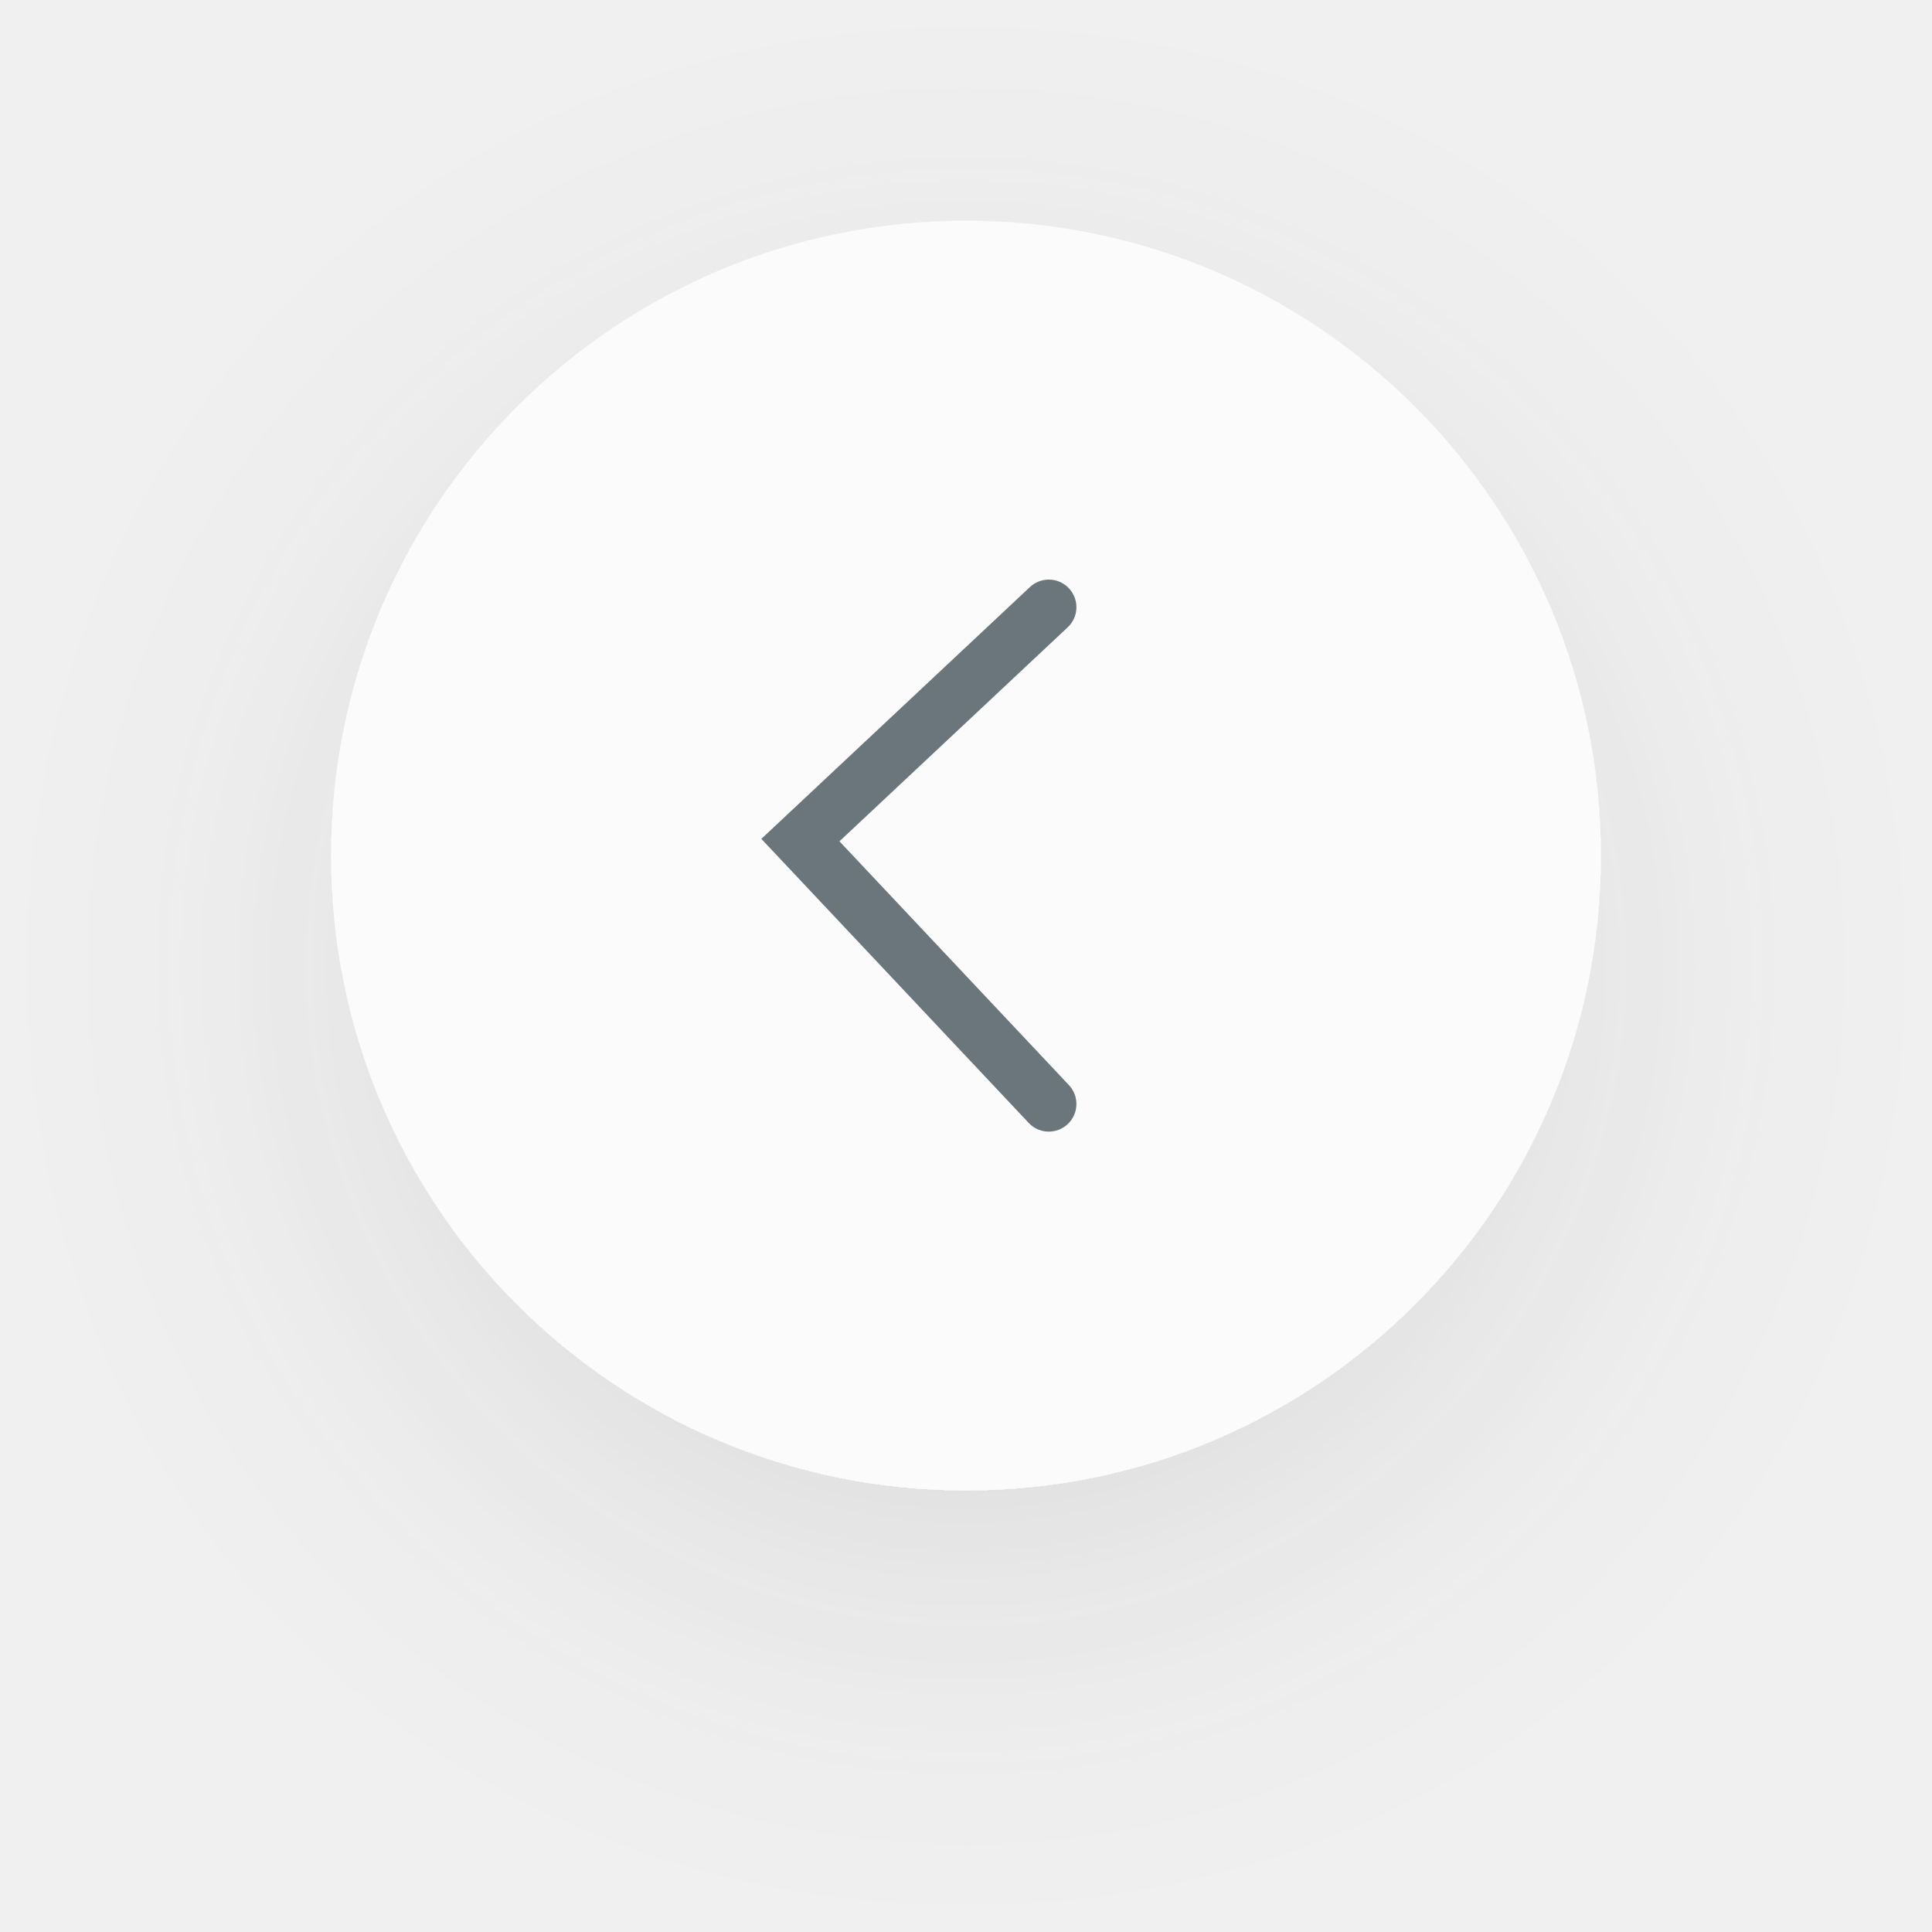
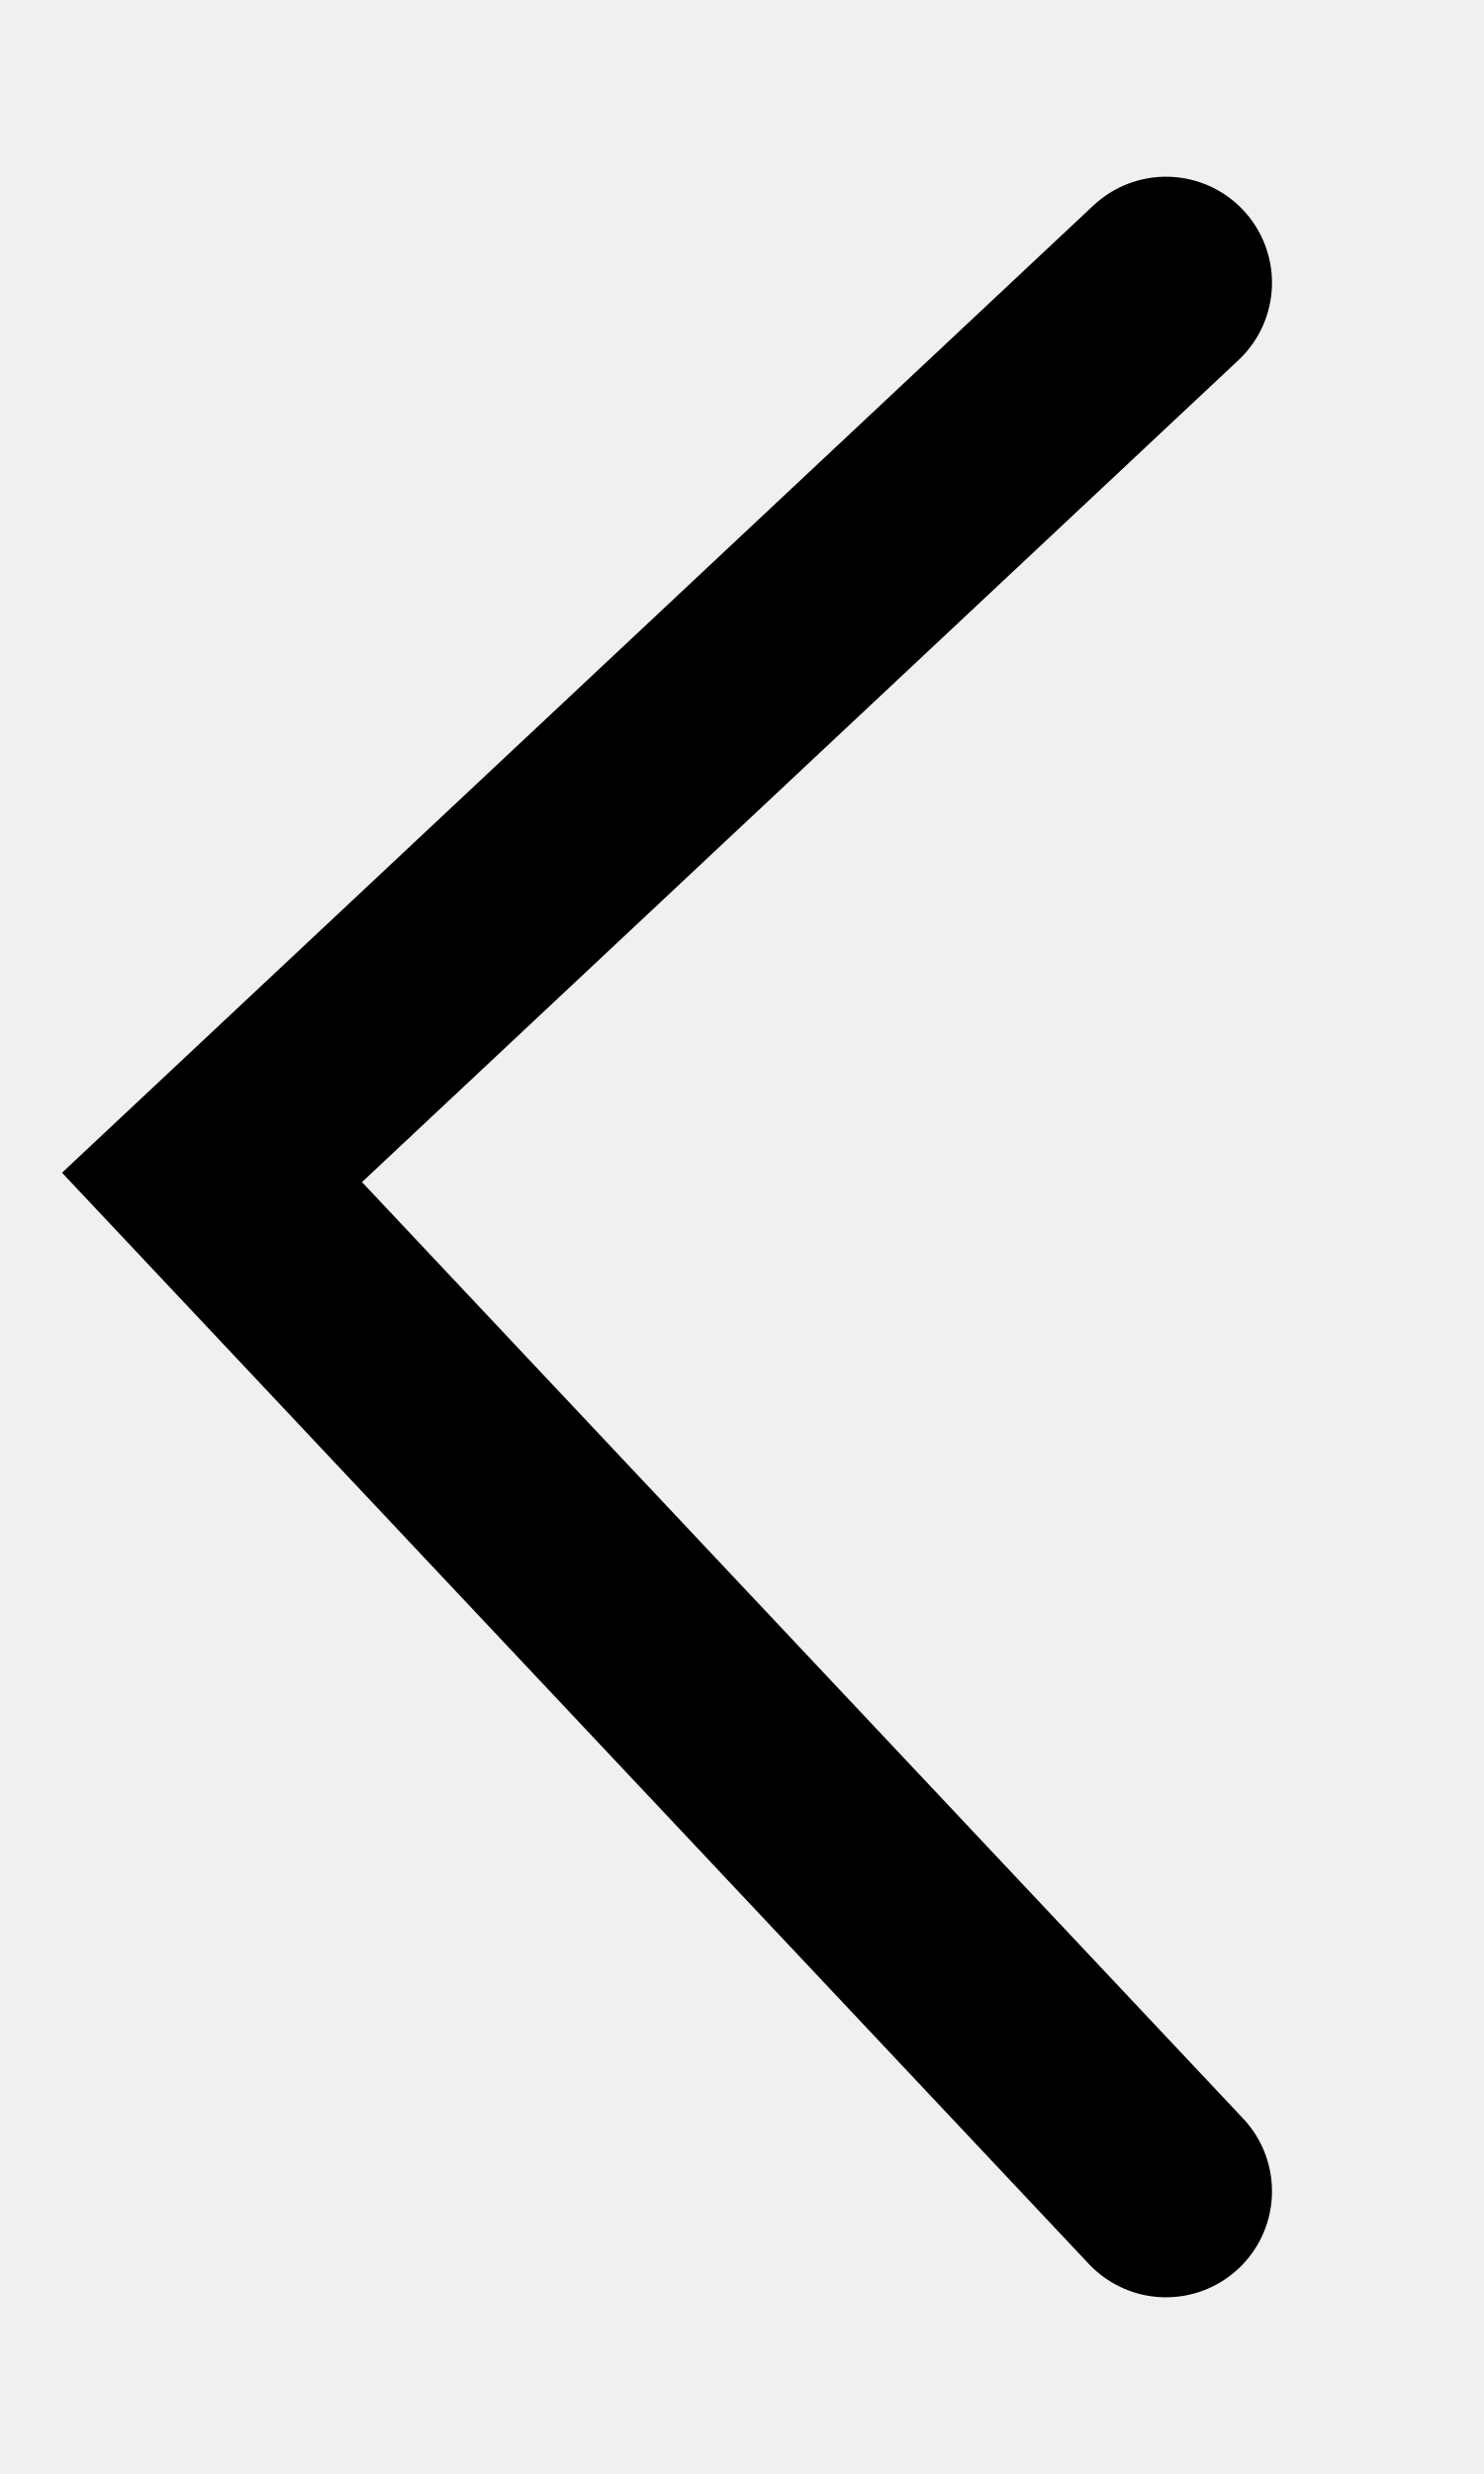
- <svg xmlns="http://www.w3.org/2000/svg" width="70" height="70" viewBox="0 0 70 70" fill="none">
-   <g opacity="0.76" filter="url(#filter0_bd_2076_11953)">
-     <rect x="12" y="8" width="46" height="46" rx="23" fill="white" />
-     <path d="M38 22L29 30.438L38 40" stroke="#415058" stroke-width="2" stroke-linecap="round" />
-   </g>
-   <defs>
-     <filter id="filter0_bd_2076_11953" x="0" y="0" width="70" height="70" filterUnits="userSpaceOnUse" color-interpolation-filters="sRGB">
-       <feFlood flood-opacity="0" result="BackgroundImageFix" />
-       <feGaussianBlur in="BackgroundImageFix" stdDeviation="4" />
-       <feComposite in2="SourceAlpha" operator="in" result="effect1_backgroundBlur_2076_11953" />
-       <feColorMatrix in="SourceAlpha" type="matrix" values="0 0 0 0 0 0 0 0 0 0 0 0 0 0 0 0 0 0 127 0" result="hardAlpha" />
-       <feOffset dy="4" />
-       <feGaussianBlur stdDeviation="6" />
-       <feComposite in2="hardAlpha" operator="out" />
-       <feColorMatrix type="matrix" values="0 0 0 0 0.125 0 0 0 0 0.125 0 0 0 0 0.125 0 0 0 0.12 0" />
-       <feBlend mode="normal" in2="effect1_backgroundBlur_2076_11953" result="effect2_dropShadow_2076_11953" />
-       <feBlend mode="normal" in="SourceGraphic" in2="effect2_dropShadow_2076_11953" result="shape" />
-     </filter>
-   </defs>
+ <svg xmlns="http://www.w3.org/2000/svg" width="12" height="20" viewBox="0 0 14 20" fill="none">
+   <path d="M11 1L2 9.438L11 19" stroke="currentColor" stroke-width="2" stroke-linecap="round" />
</svg>
